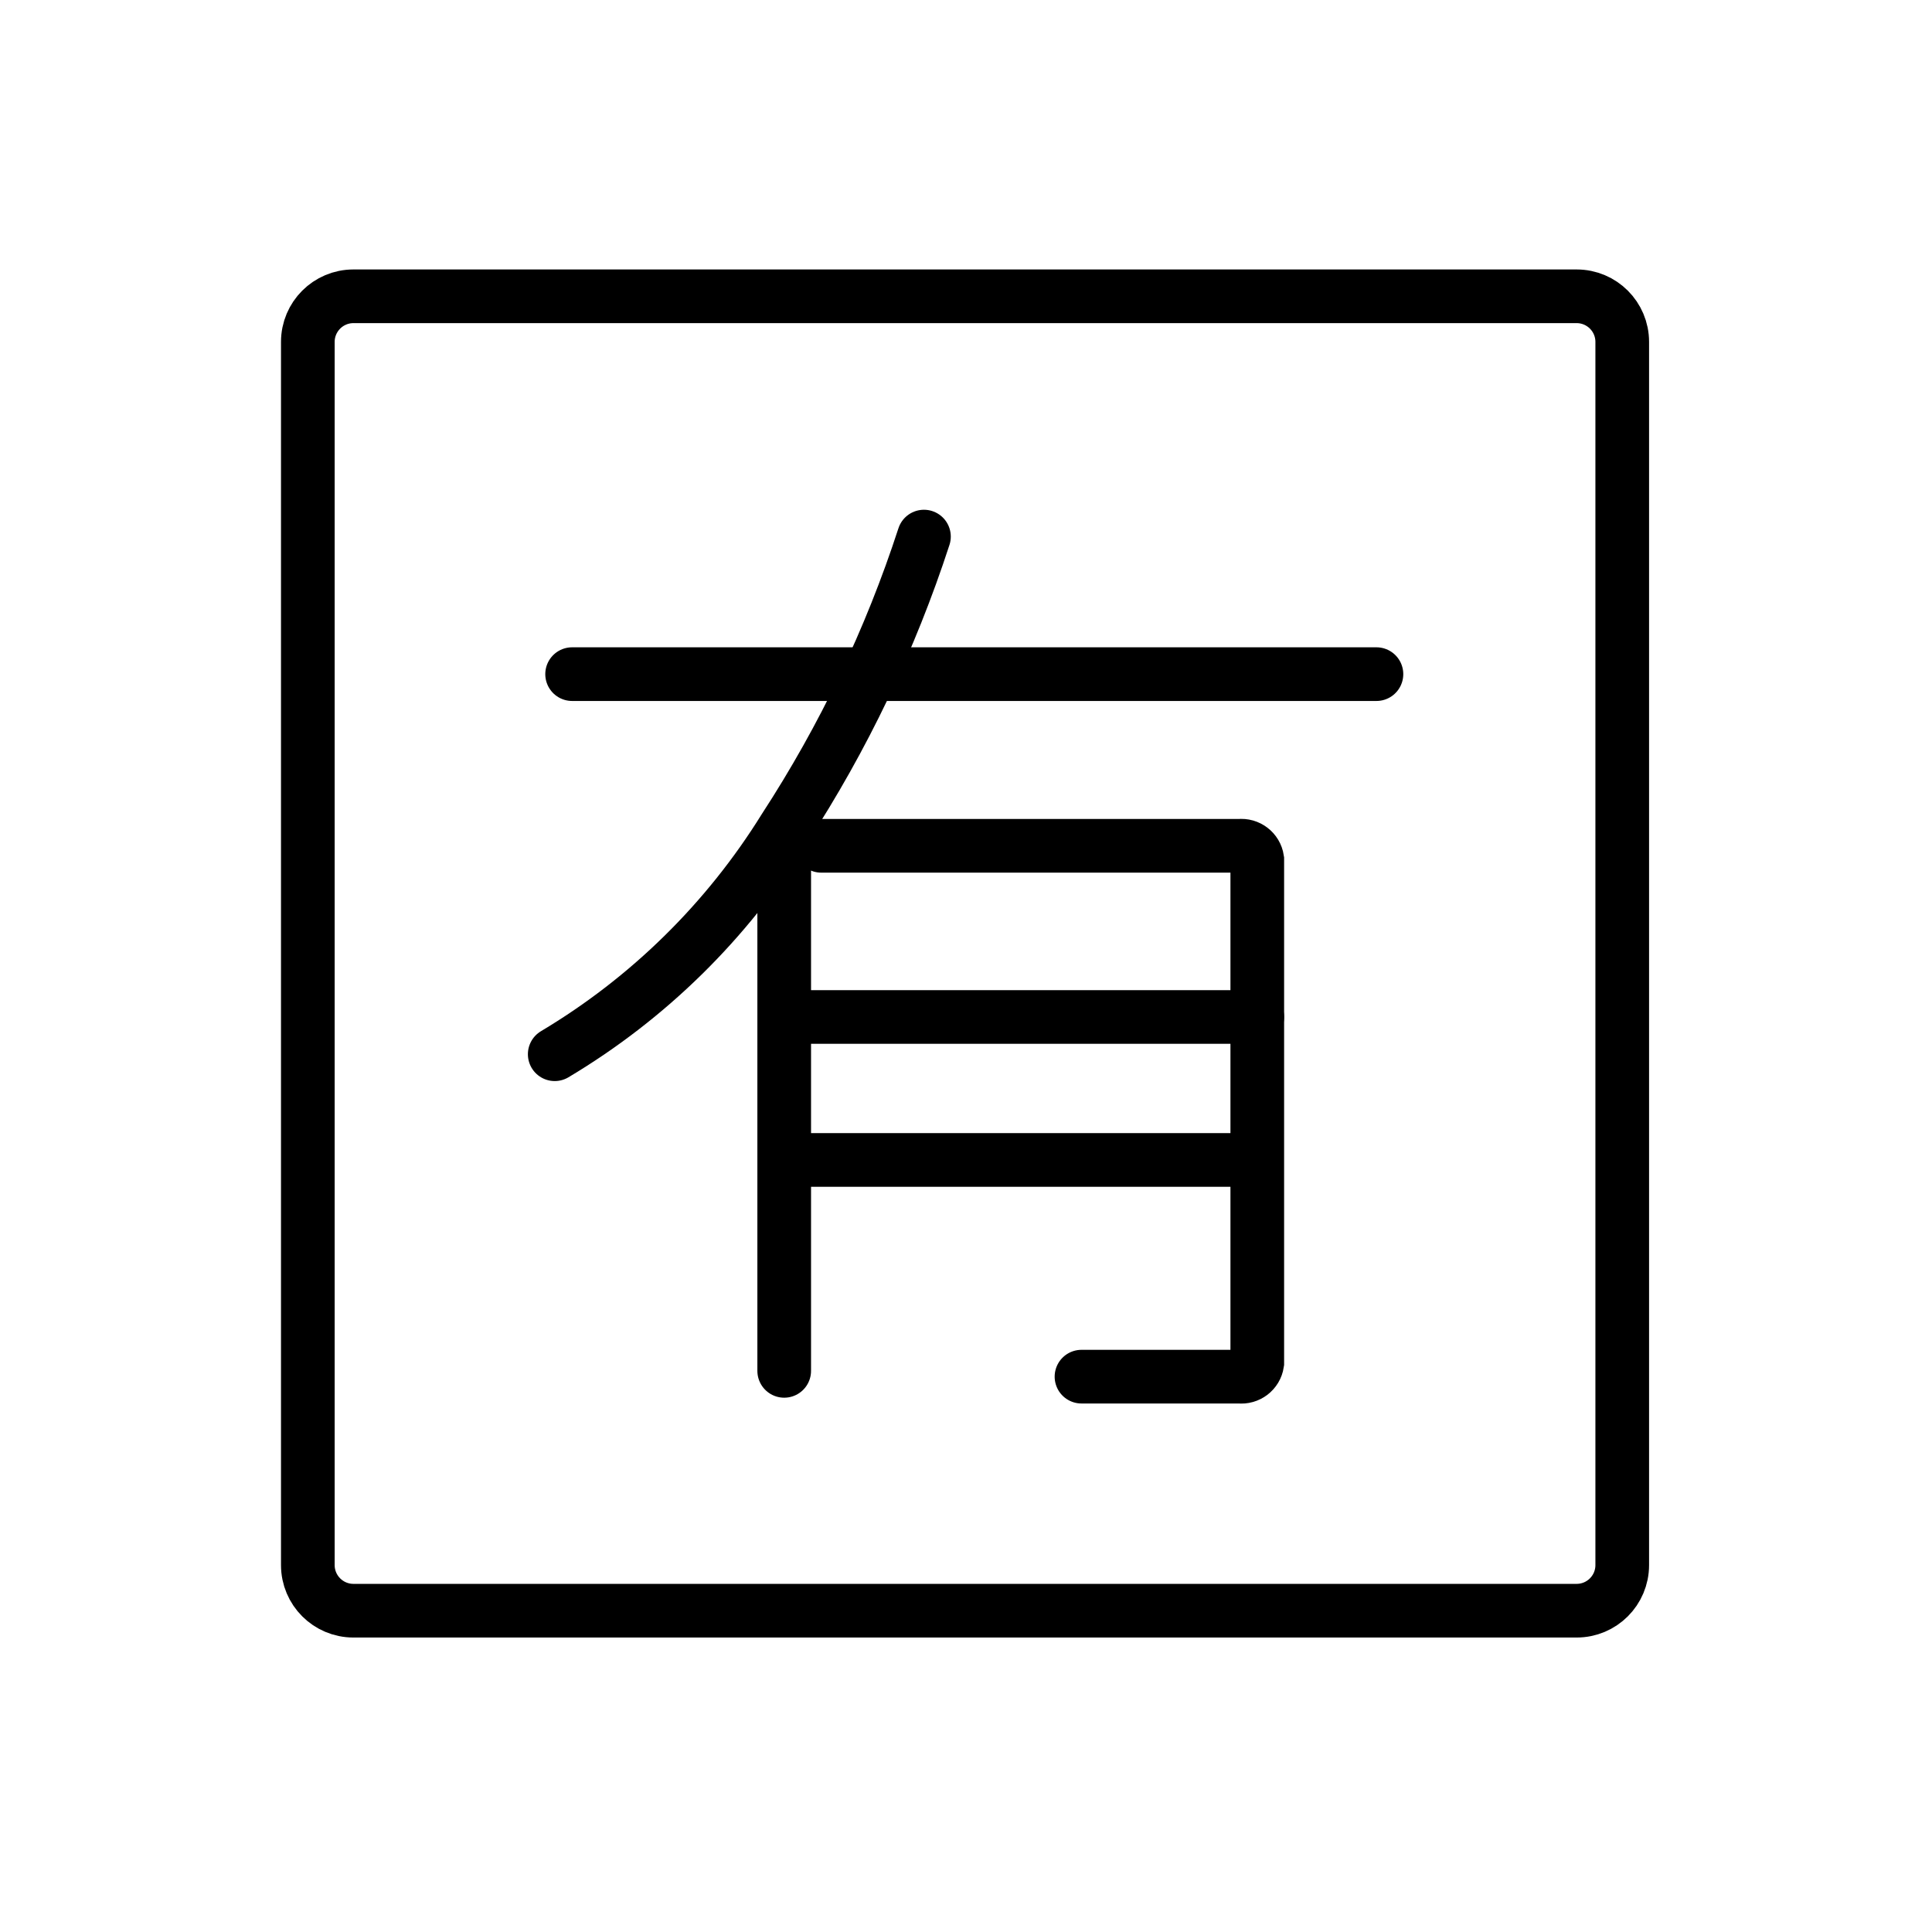
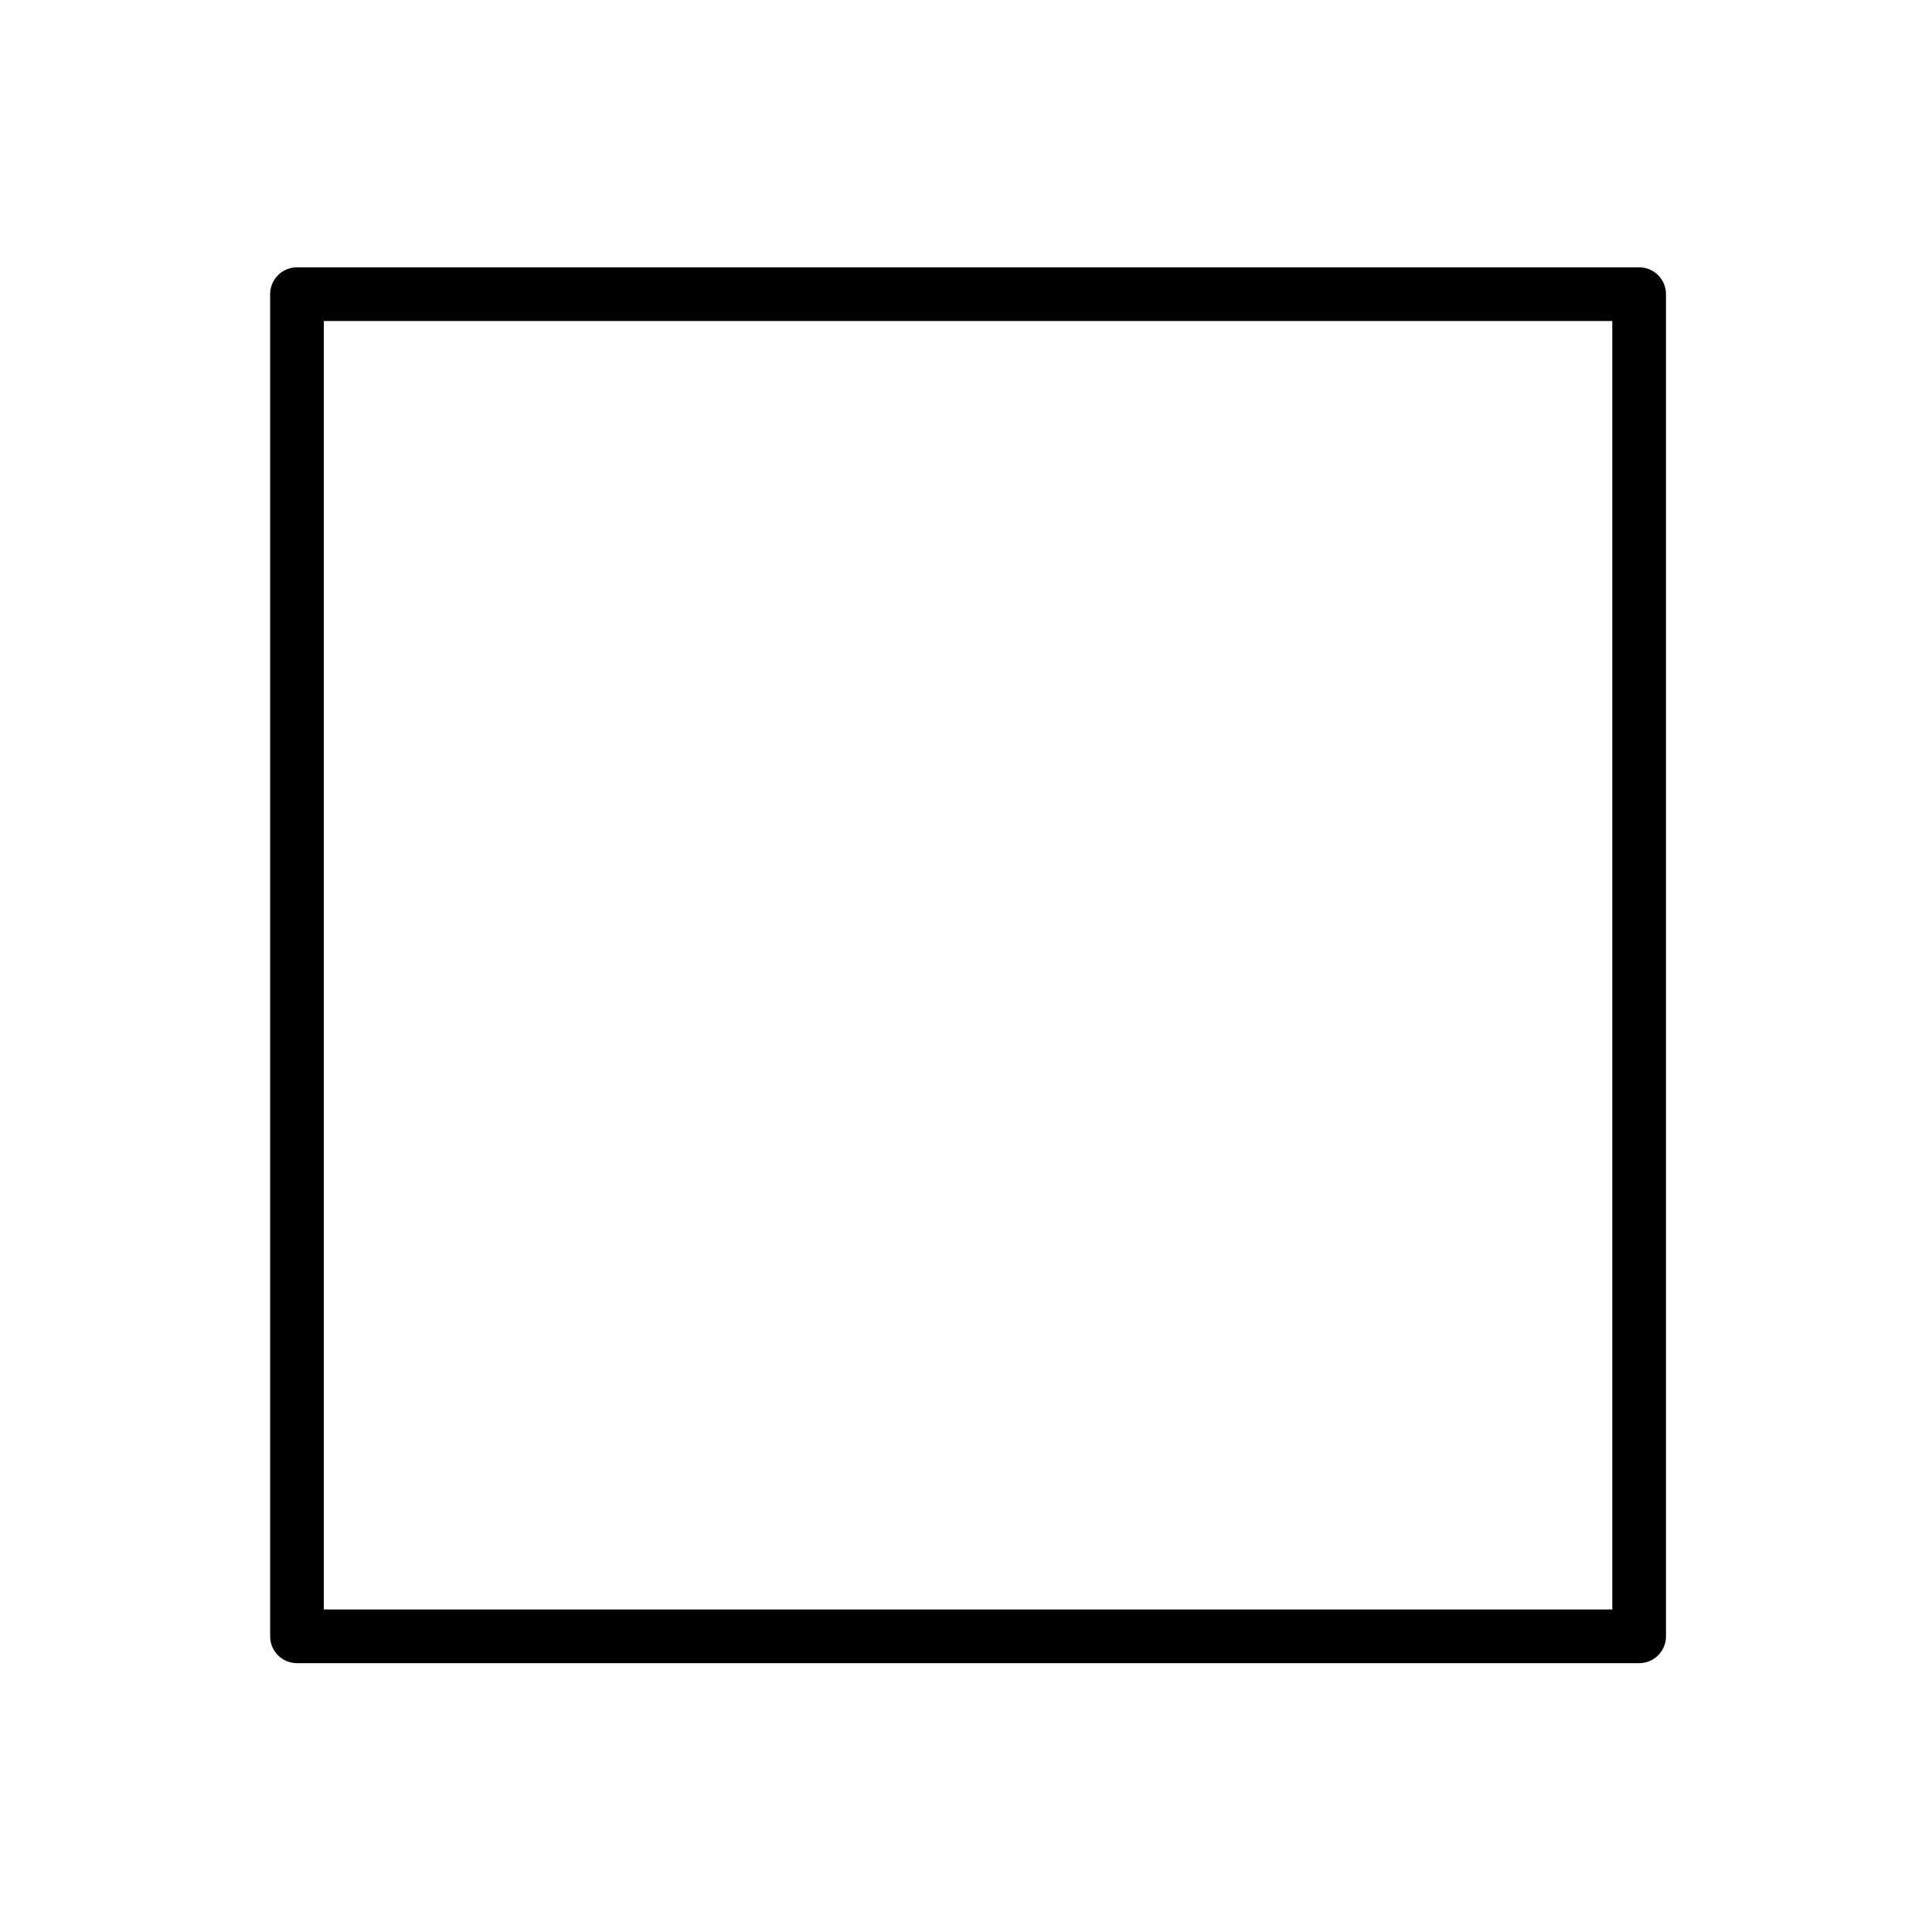
- <svg xmlns="http://www.w3.org/2000/svg" id="emoji" viewBox="0 0 72 72">
-   <g id="line">
-     <g>
-       <line x1="21.321" x2="51.296" y1="25.123" y2="25.123" fill="none" stroke="#000" stroke-linecap="round" stroke-miterlimit="5" stroke-width="2" />
-       <path fill="none" stroke="#000" stroke-linecap="round" stroke-miterlimit="5" stroke-width="2" d="M34.433,19.997a46.047,46.047,0,0,1-5.197,10.875,25.378,25.378,0,0,1-8.563,8.416" />
-       <path fill="none" stroke="#000" stroke-linecap="round" stroke-miterlimit="5" stroke-width="2" d="M40.304,51.304h5.89a.6.6,0,0,0,.661-.507V32.028a.6.6,0,0,0-.661-.507H30.607" />
-       <line x1="29.85" x2="46.855" y1="37.9" y2="37.9" fill="none" stroke="#000" stroke-linecap="round" stroke-miterlimit="5" stroke-width="2" />
-       <line x1="29.225" x2="29.225" y1="32.083" y2="51.088" fill="none" stroke="#000" stroke-linecap="round" stroke-miterlimit="5" stroke-width="2" />
-       <line x1="29.225" x2="46.855" y1="43.228" y2="43.228" fill="none" stroke="#000" stroke-miterlimit="5" stroke-width="2" />
-       <rect x="11.472" y="11.042" rx="1.699" width="48.984" height="48.984" fill="none" stroke="#000" stroke-miterlimit="10" stroke-width="2" />
-     </g>
+ <svg xmlns="http://www.w3.org/2000/svg" id="emoji" viewBox="0 0 72 72" version="1.1">
+   <g id="line" transform="matrix(.279 0 0 .279 -287.3 -.1919)">
+     <rect x="391.7" y="54.17" width="191.7" height="191.7" transform="matrix(.9352 0 0 .9352 703.1 -10.68)" fill="none" stroke="#000" stroke-linecap="round" stroke-linejoin="round" stroke-miterlimit="1.5" stroke-width="7.667" clip-rule="evenodd" />
  </g>
</svg>
